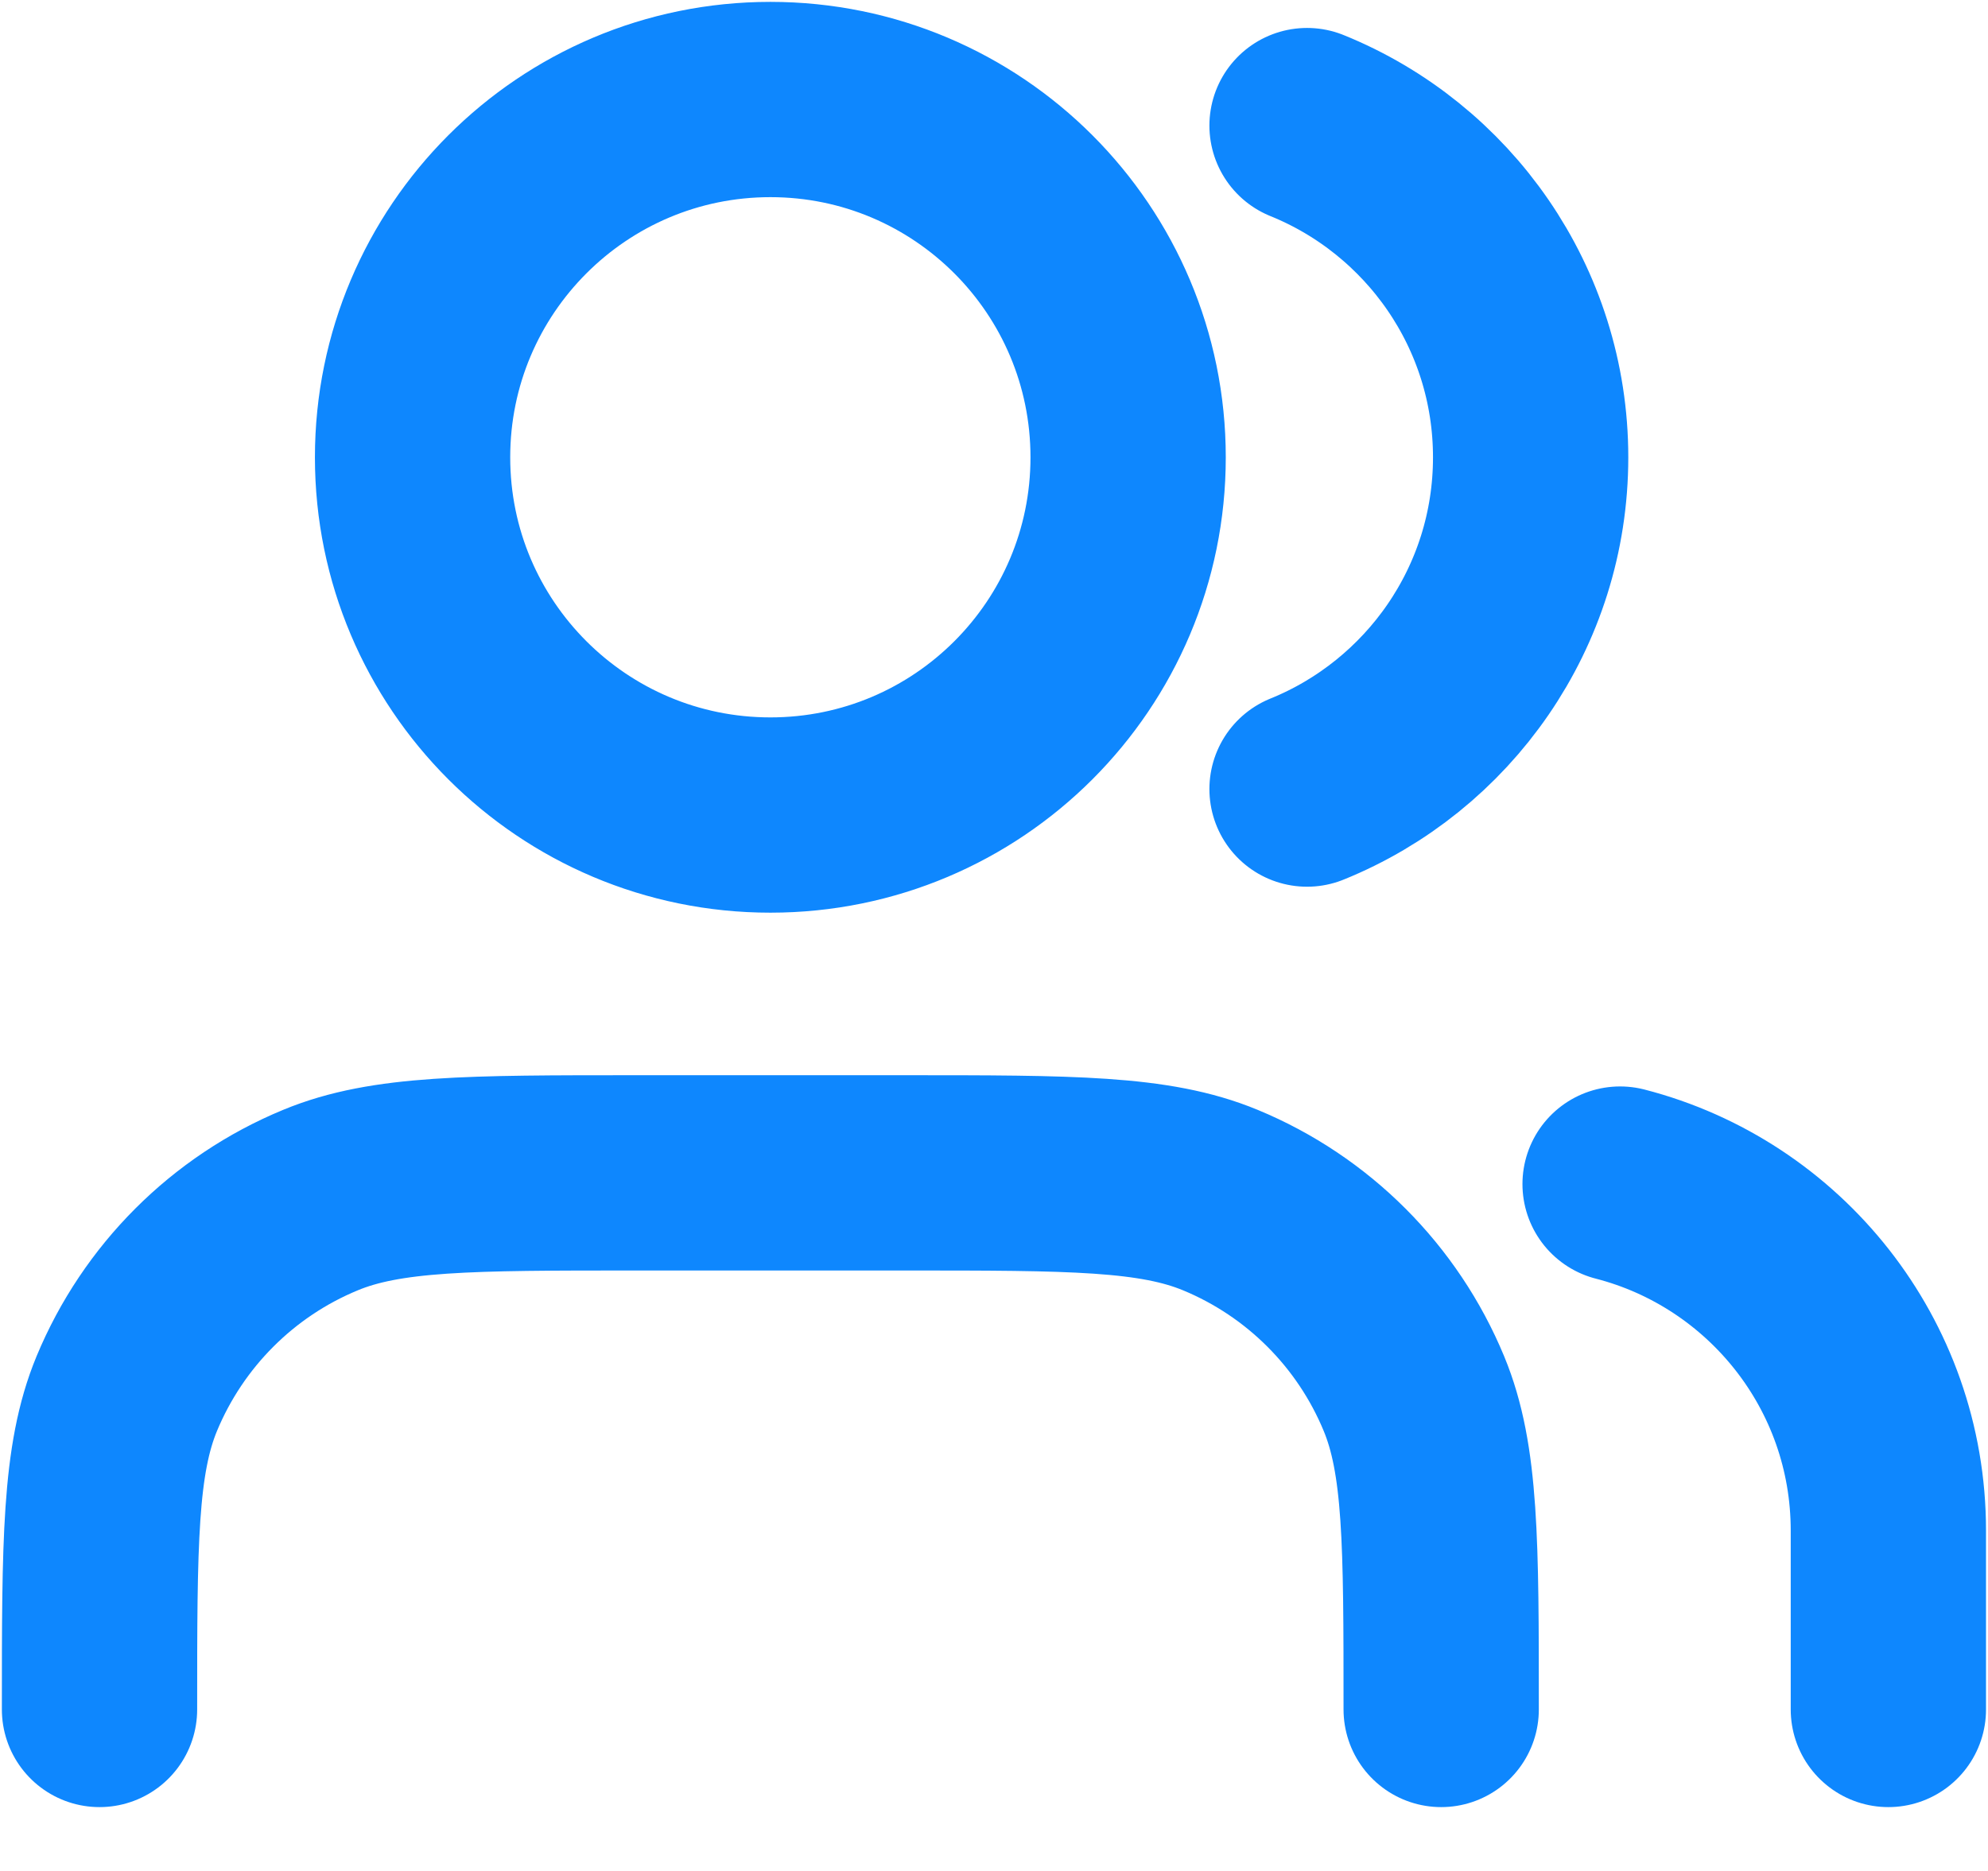
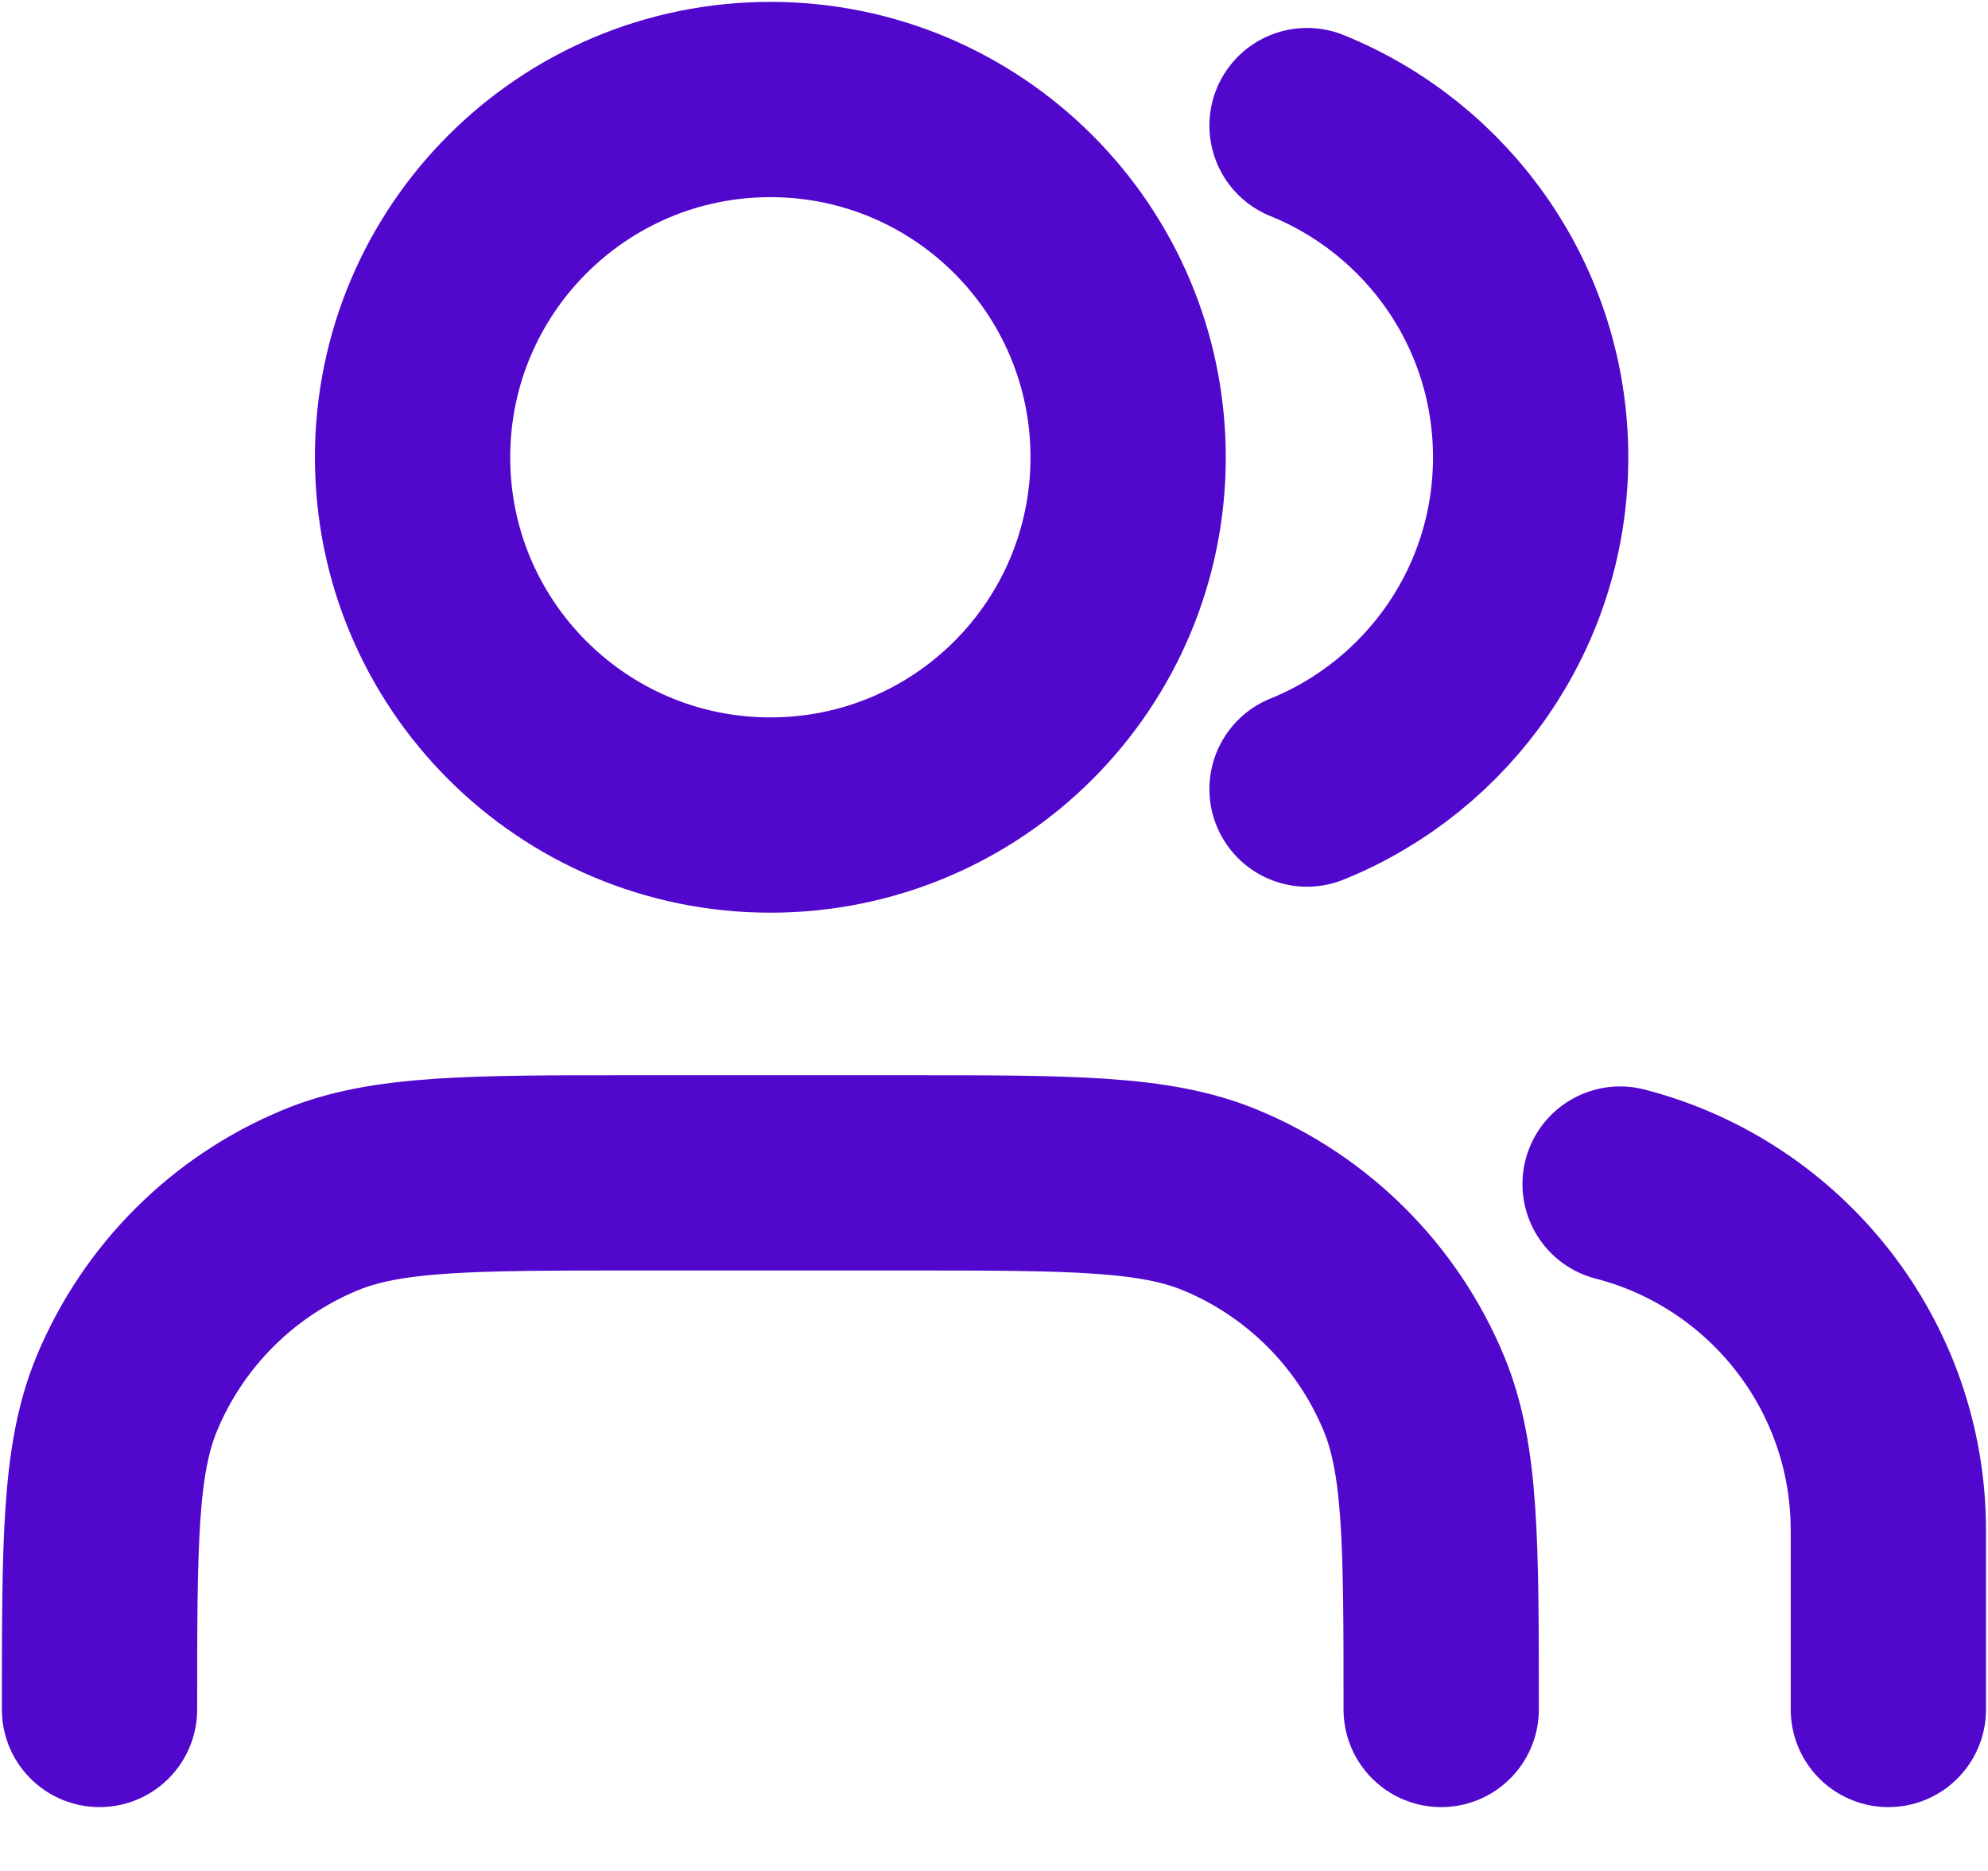
<svg xmlns="http://www.w3.org/2000/svg" width="17" height="16" viewBox="0 0 17 16" fill="none">
-   <path d="M16.148 14.619V13.089C16.148 11.664 15.174 10.466 13.854 10.126M11.177 1.074C12.298 1.528 13.089 2.627 13.089 3.911C13.089 5.195 12.298 6.294 11.177 6.748M12.324 14.619C12.324 13.193 12.324 12.481 12.091 11.918C11.781 11.169 11.185 10.573 10.436 10.263C9.873 10.03 9.161 10.03 7.735 10.03H5.441C4.015 10.03 3.302 10.03 2.74 10.263C1.99 10.573 1.395 11.169 1.084 11.918C0.851 12.481 0.851 13.193 0.851 14.619M9.647 3.911C9.647 5.601 8.278 6.97 6.588 6.97C4.898 6.97 3.528 5.601 3.528 3.911C3.528 2.221 4.898 0.851 6.588 0.851C8.278 0.851 9.647 2.221 9.647 3.911Z" stroke="#0E87FE" stroke-width="1.67" stroke-linecap="round" stroke-linejoin="round" />
+   <path d="M16.148 14.619V13.089C16.148 11.664 15.174 10.466 13.854 10.126M11.177 1.074C12.298 1.528 13.089 2.627 13.089 3.911C13.089 5.195 12.298 6.294 11.177 6.748M12.324 14.619C12.324 13.193 12.324 12.481 12.091 11.918C11.781 11.169 11.185 10.573 10.436 10.263C9.873 10.03 9.161 10.03 7.735 10.03H5.441C4.015 10.03 3.302 10.03 2.74 10.263C1.99 10.573 1.395 11.169 1.084 11.918C0.851 12.481 0.851 13.193 0.851 14.619M9.647 3.911C9.647 5.601 8.278 6.97 6.588 6.97C4.898 6.97 3.528 5.601 3.528 3.911C3.528 2.221 4.898 0.851 6.588 0.851C8.278 0.851 9.647 2.221 9.647 3.911Z" stroke="#5207CD" stroke-width="1.67" stroke-linecap="round" stroke-linejoin="round" />
</svg>
